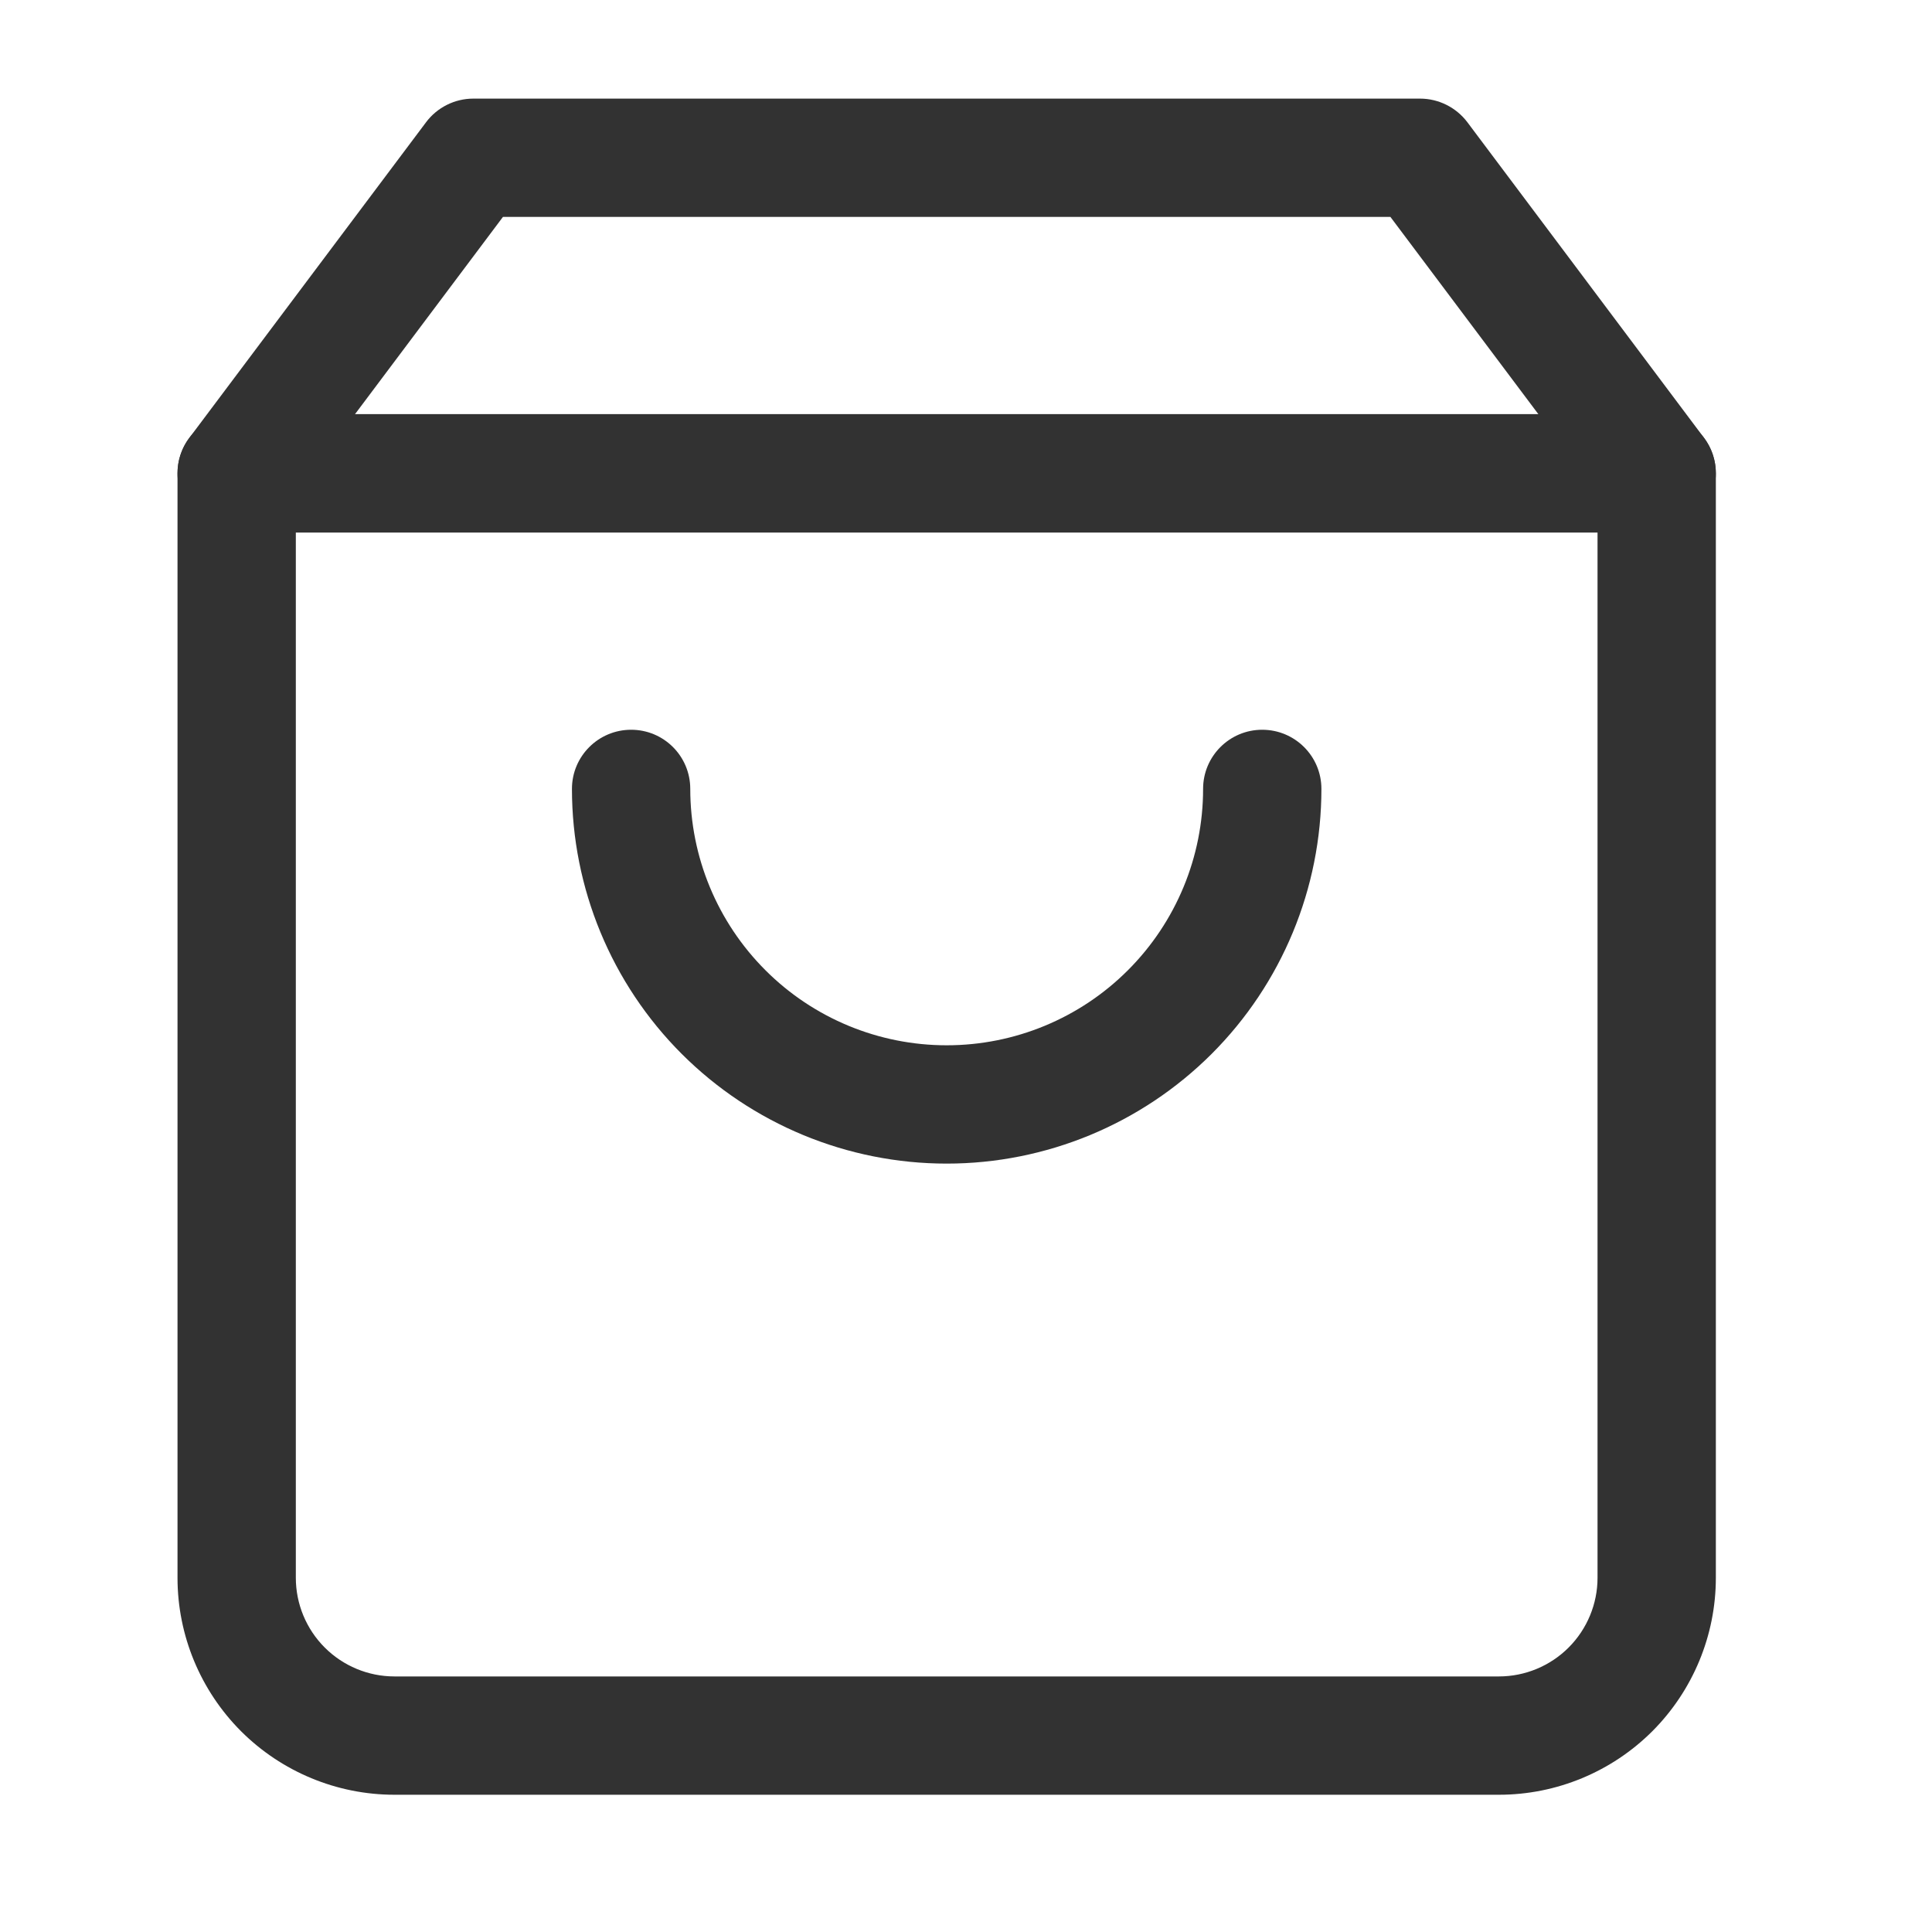
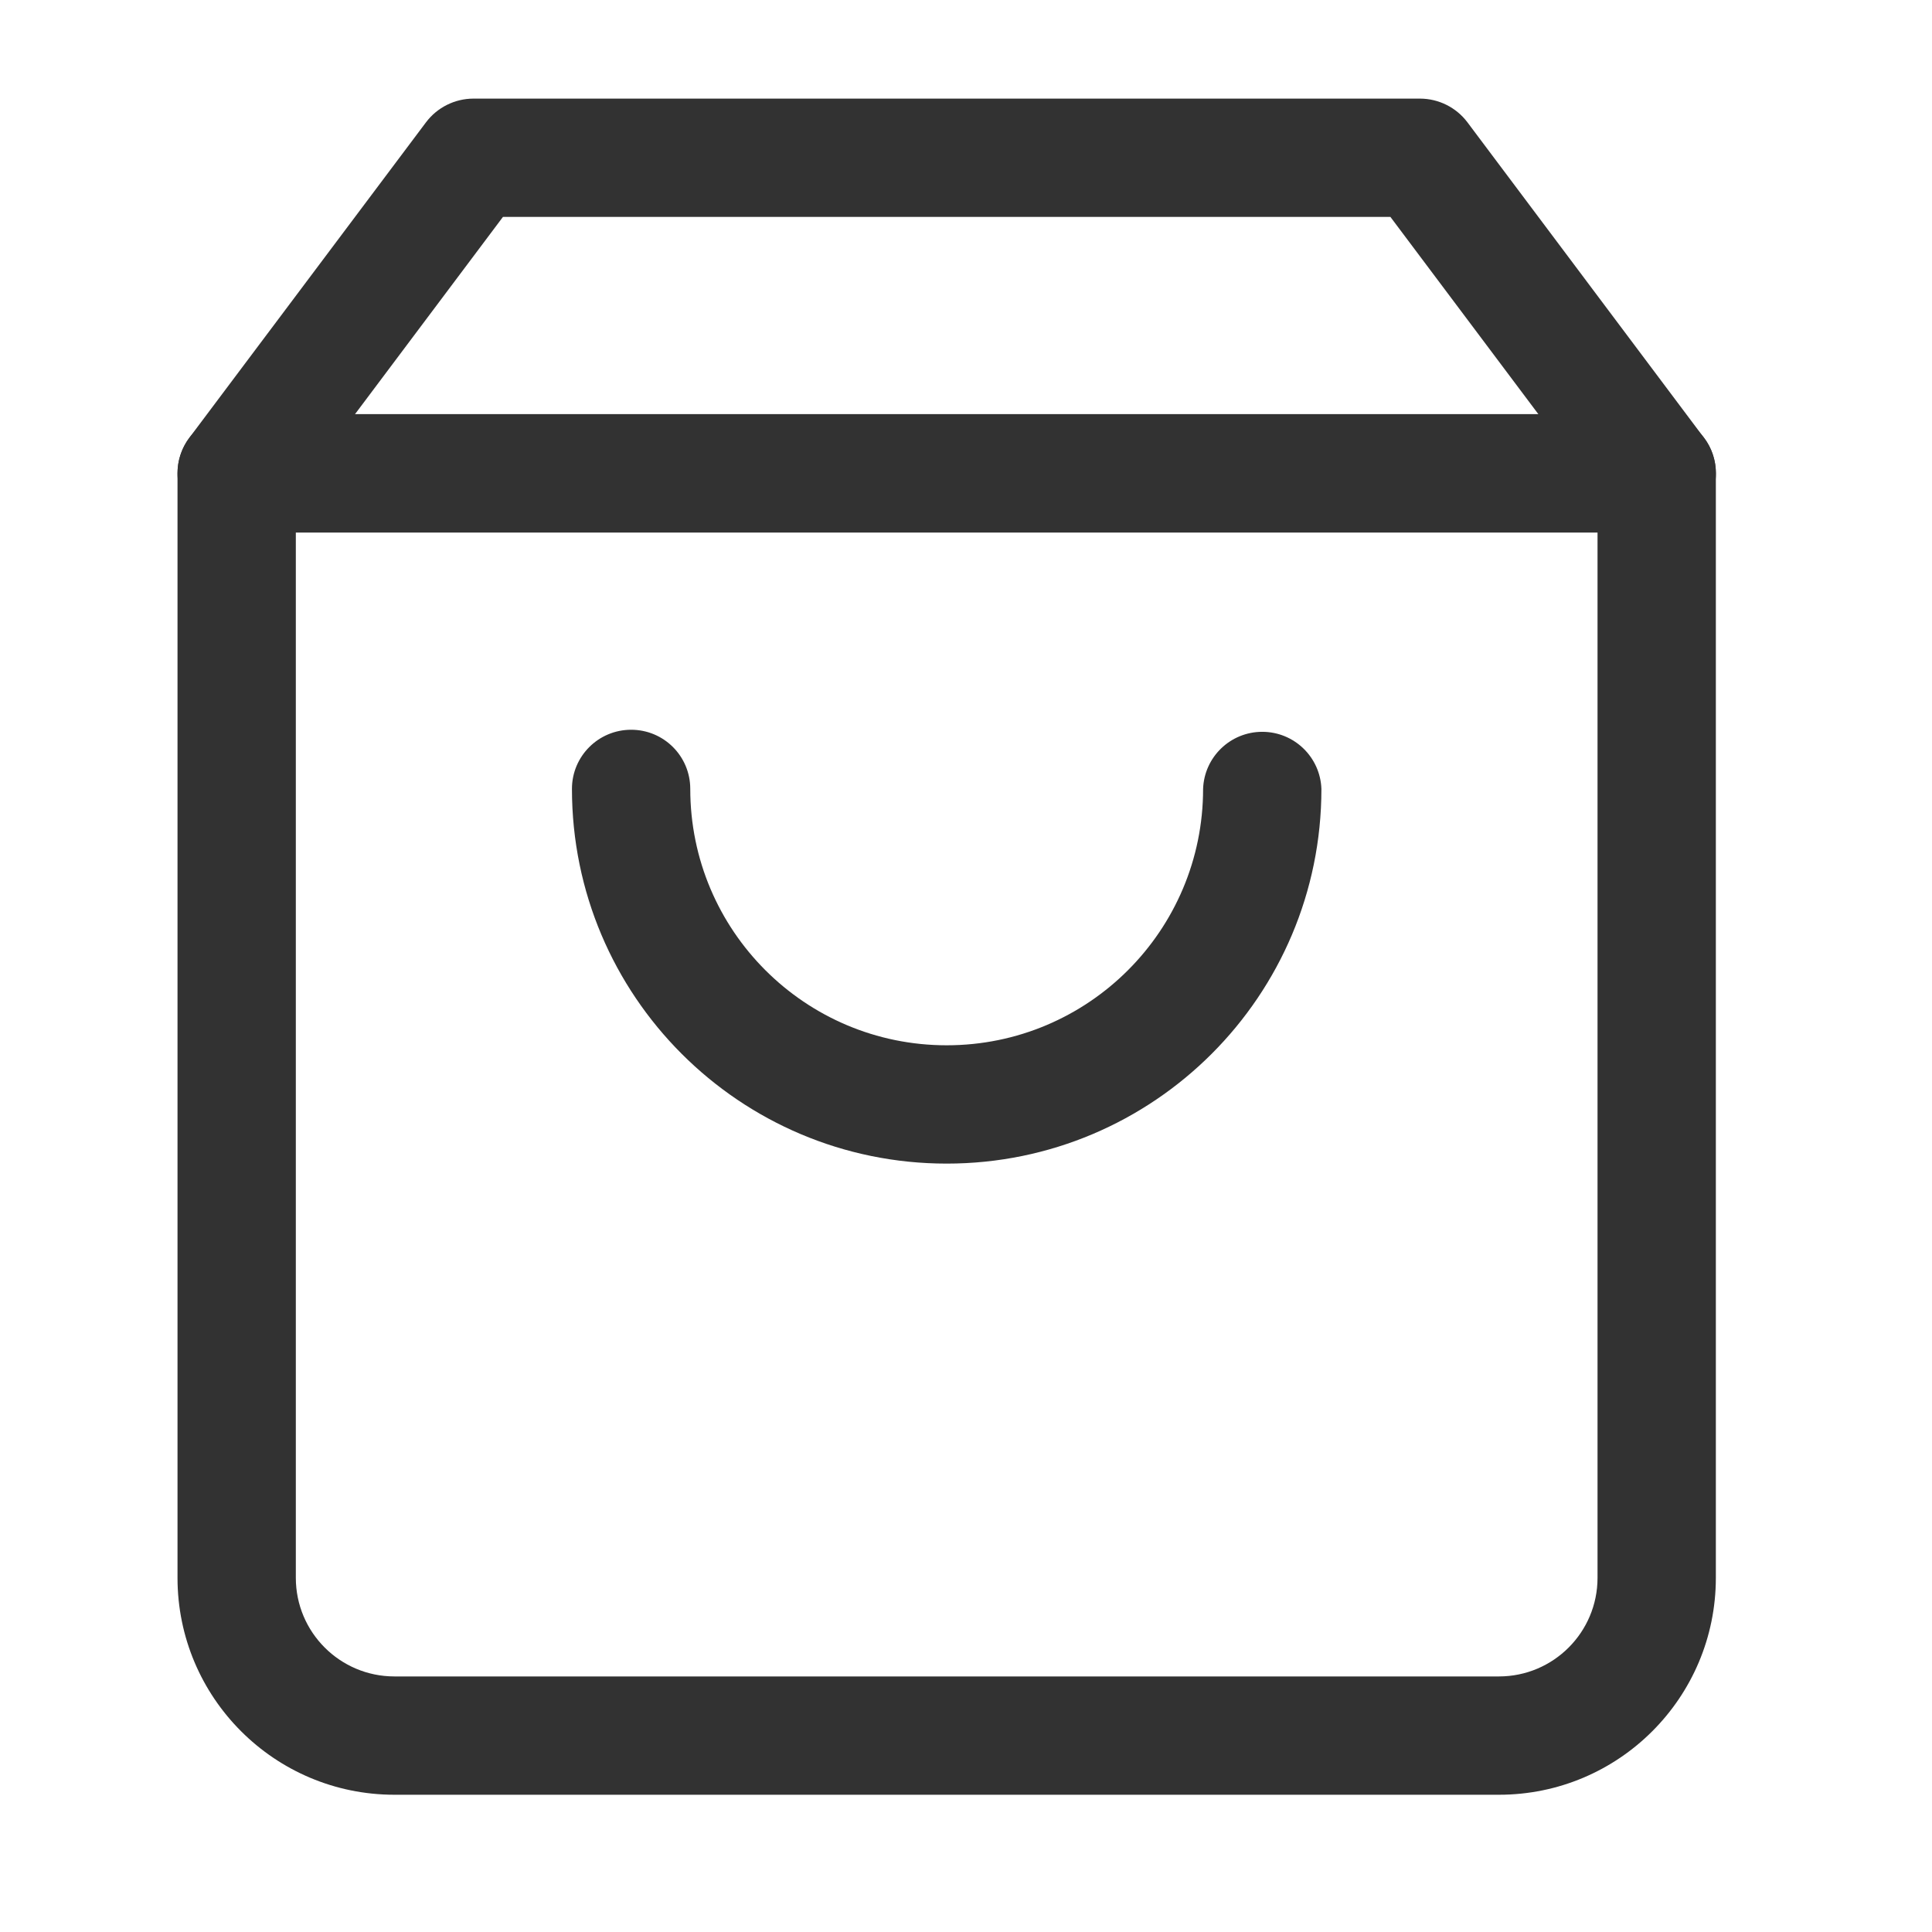
- <svg xmlns="http://www.w3.org/2000/svg" width="25" height="25" viewBox="0 0 25 25" fill="none">
-   <path fill-rule="evenodd" clip-rule="evenodd" d="M5.513 1.582C5.657 1.39 5.884 1.276 6.125 1.276H18.375C18.616 1.276 18.843 1.39 18.988 1.582L22.05 5.666C22.149 5.798 22.203 5.959 22.203 6.125V20.417C22.203 21.161 21.907 21.875 21.381 22.402C20.854 22.928 20.14 23.224 19.396 23.224H5.104C4.36 23.224 3.646 22.928 3.119 22.402C2.593 21.875 2.297 21.161 2.297 20.417V6.125C2.297 5.959 2.351 5.798 2.45 5.666L5.513 1.582ZM6.508 2.807L3.828 6.38V20.417C3.828 20.755 3.963 21.08 4.202 21.319C4.441 21.558 4.766 21.693 5.104 21.693H19.396C19.734 21.693 20.059 21.558 20.298 21.319C20.537 21.08 20.672 20.755 20.672 20.417V6.38L17.992 2.807H6.508Z" fill="#323232" />
-   <path fill-rule="evenodd" clip-rule="evenodd" d="M8.167 9.443C8.59 9.443 8.932 9.785 8.932 10.208C8.932 11.088 9.282 11.932 9.904 12.554C10.526 13.177 11.37 13.526 12.25 13.526C13.13 13.526 13.974 13.177 14.596 12.554C15.218 11.932 15.568 11.088 15.568 10.208C15.568 9.785 15.911 9.443 16.333 9.443C16.756 9.443 17.099 9.785 17.099 10.208C17.099 11.494 16.588 12.728 15.679 13.637C14.769 14.546 13.536 15.057 12.25 15.057C10.964 15.057 9.731 14.546 8.821 13.637C7.912 12.728 7.401 11.494 7.401 10.208C7.401 9.785 7.744 9.443 8.167 9.443Z" fill="#323232" />
-   <path fill-rule="evenodd" clip-rule="evenodd" d="M2.297 6.125C2.297 5.702 2.64 5.359 3.062 5.359H21.438C21.86 5.359 22.203 5.702 22.203 6.125C22.203 6.548 21.86 6.891 21.438 6.891H3.062C2.64 6.891 2.297 6.548 2.297 6.125Z" fill="#323232" />
+ <svg xmlns="http://www.w3.org/2000/svg" width="25" height="25" fill="none">
+   <path fill="#323232" fill-rule="evenodd" d="M5.513 1.582a.77.77 0 0 1 .612-.306h12.25a.77.77 0 0 1 .613.306l3.062 4.084c.1.132.153.293.153.459v14.292a2.807 2.807 0 0 1-2.807 2.807H5.104a2.807 2.807 0 0 1-2.807-2.807V6.125a.77.77 0 0 1 .153-.46zm.995 1.225L3.828 6.38v14.037a1.276 1.276 0 0 0 1.276 1.276h14.292a1.276 1.276 0 0 0 1.276-1.276V6.38l-2.68-3.573z" clip-rule="evenodd" />
+   <path fill="#323232" fill-rule="evenodd" d="M8.167 9.443c.423 0 .765.342.765.765a3.318 3.318 0 0 0 6.636 0 .766.766 0 0 1 1.531 0 4.849 4.849 0 0 1-9.698 0c0-.423.343-.765.766-.765m-5.87-3.318c0-.423.343-.766.765-.766h18.376a.766.766 0 0 1 0 1.532H3.063a.766.766 0 0 1-.766-.766" clip-rule="evenodd" />
</svg>
